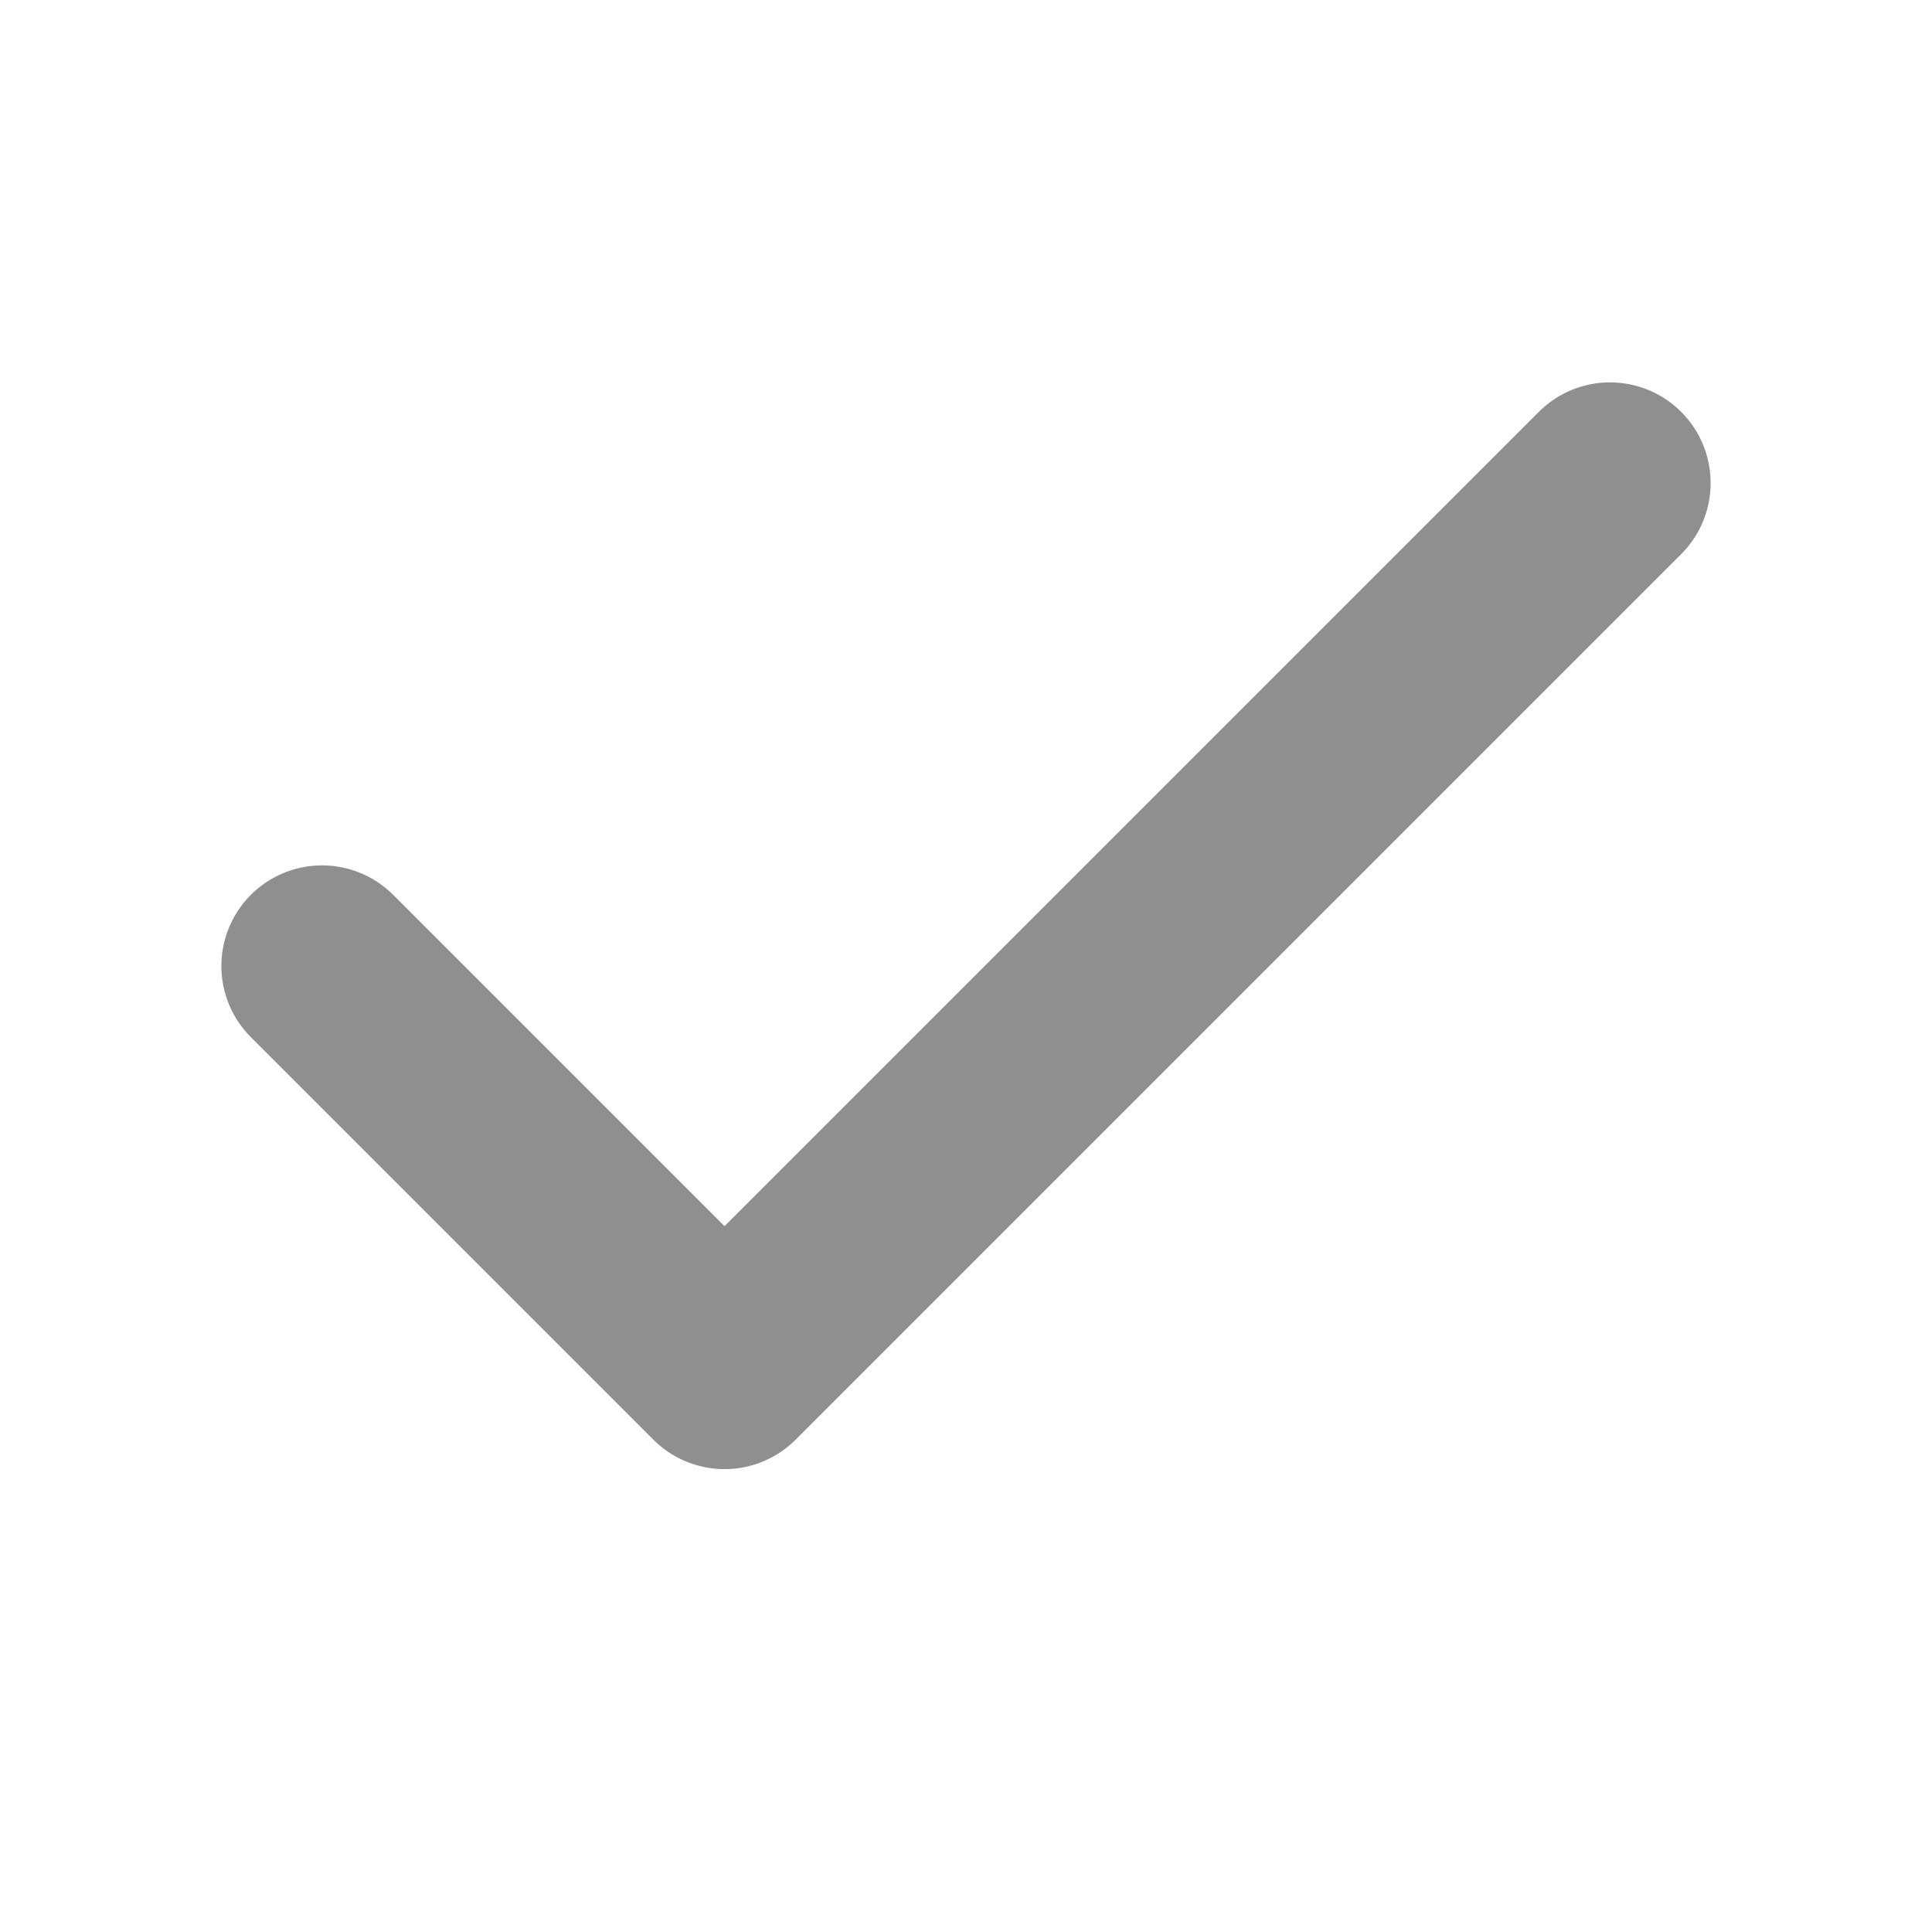
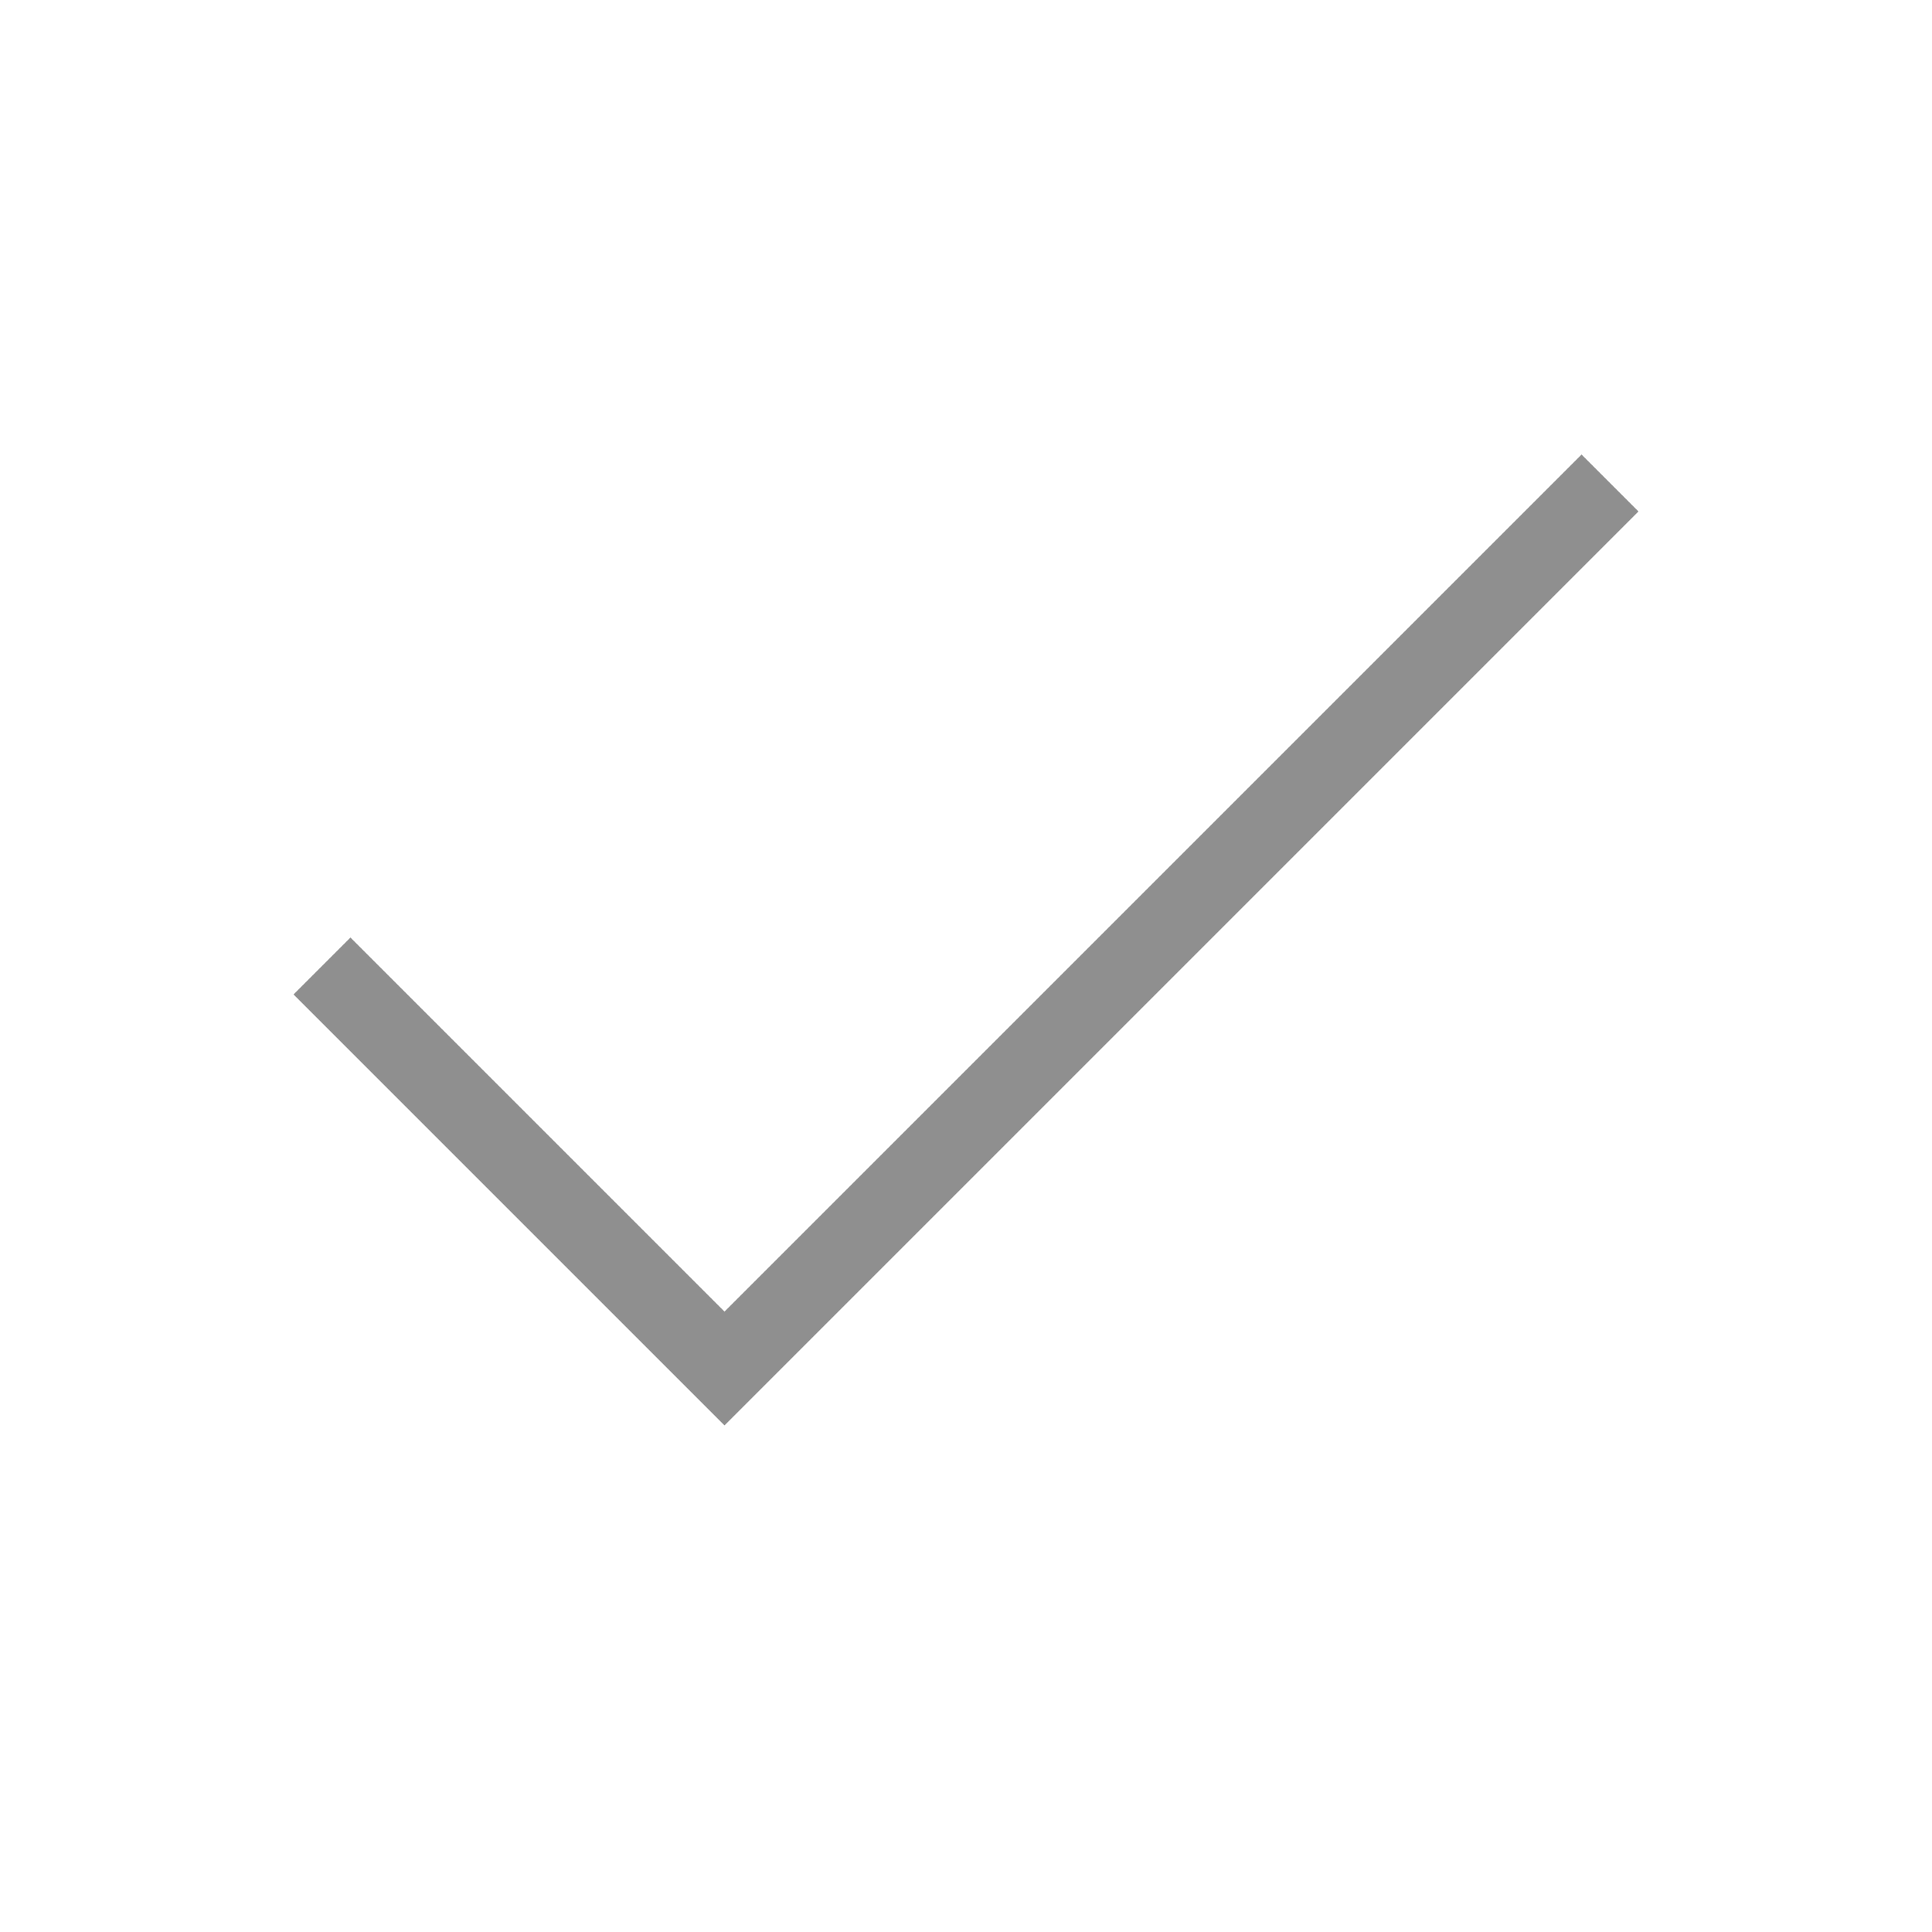
- <svg xmlns="http://www.w3.org/2000/svg" width="24" height="24" viewBox="0 0 24 24" fill="none" stroke="#8f8f8f" stroke-width="2.5" stroke-linecap="round" stroke-linejoin="round" class="lucide lucide-check">
+ <svg xmlns="http://www.w3.org/2000/svg" width="24" height="24" viewBox="0 0 24 24" fill="none" stroke="#8f8f8f" strokeWidth="2.5" strokeLinecap="round" strokeLinejoin="round" class="lucide lucide-check">
  <path d="M20 6 9 17l-5-5" />
</svg>
